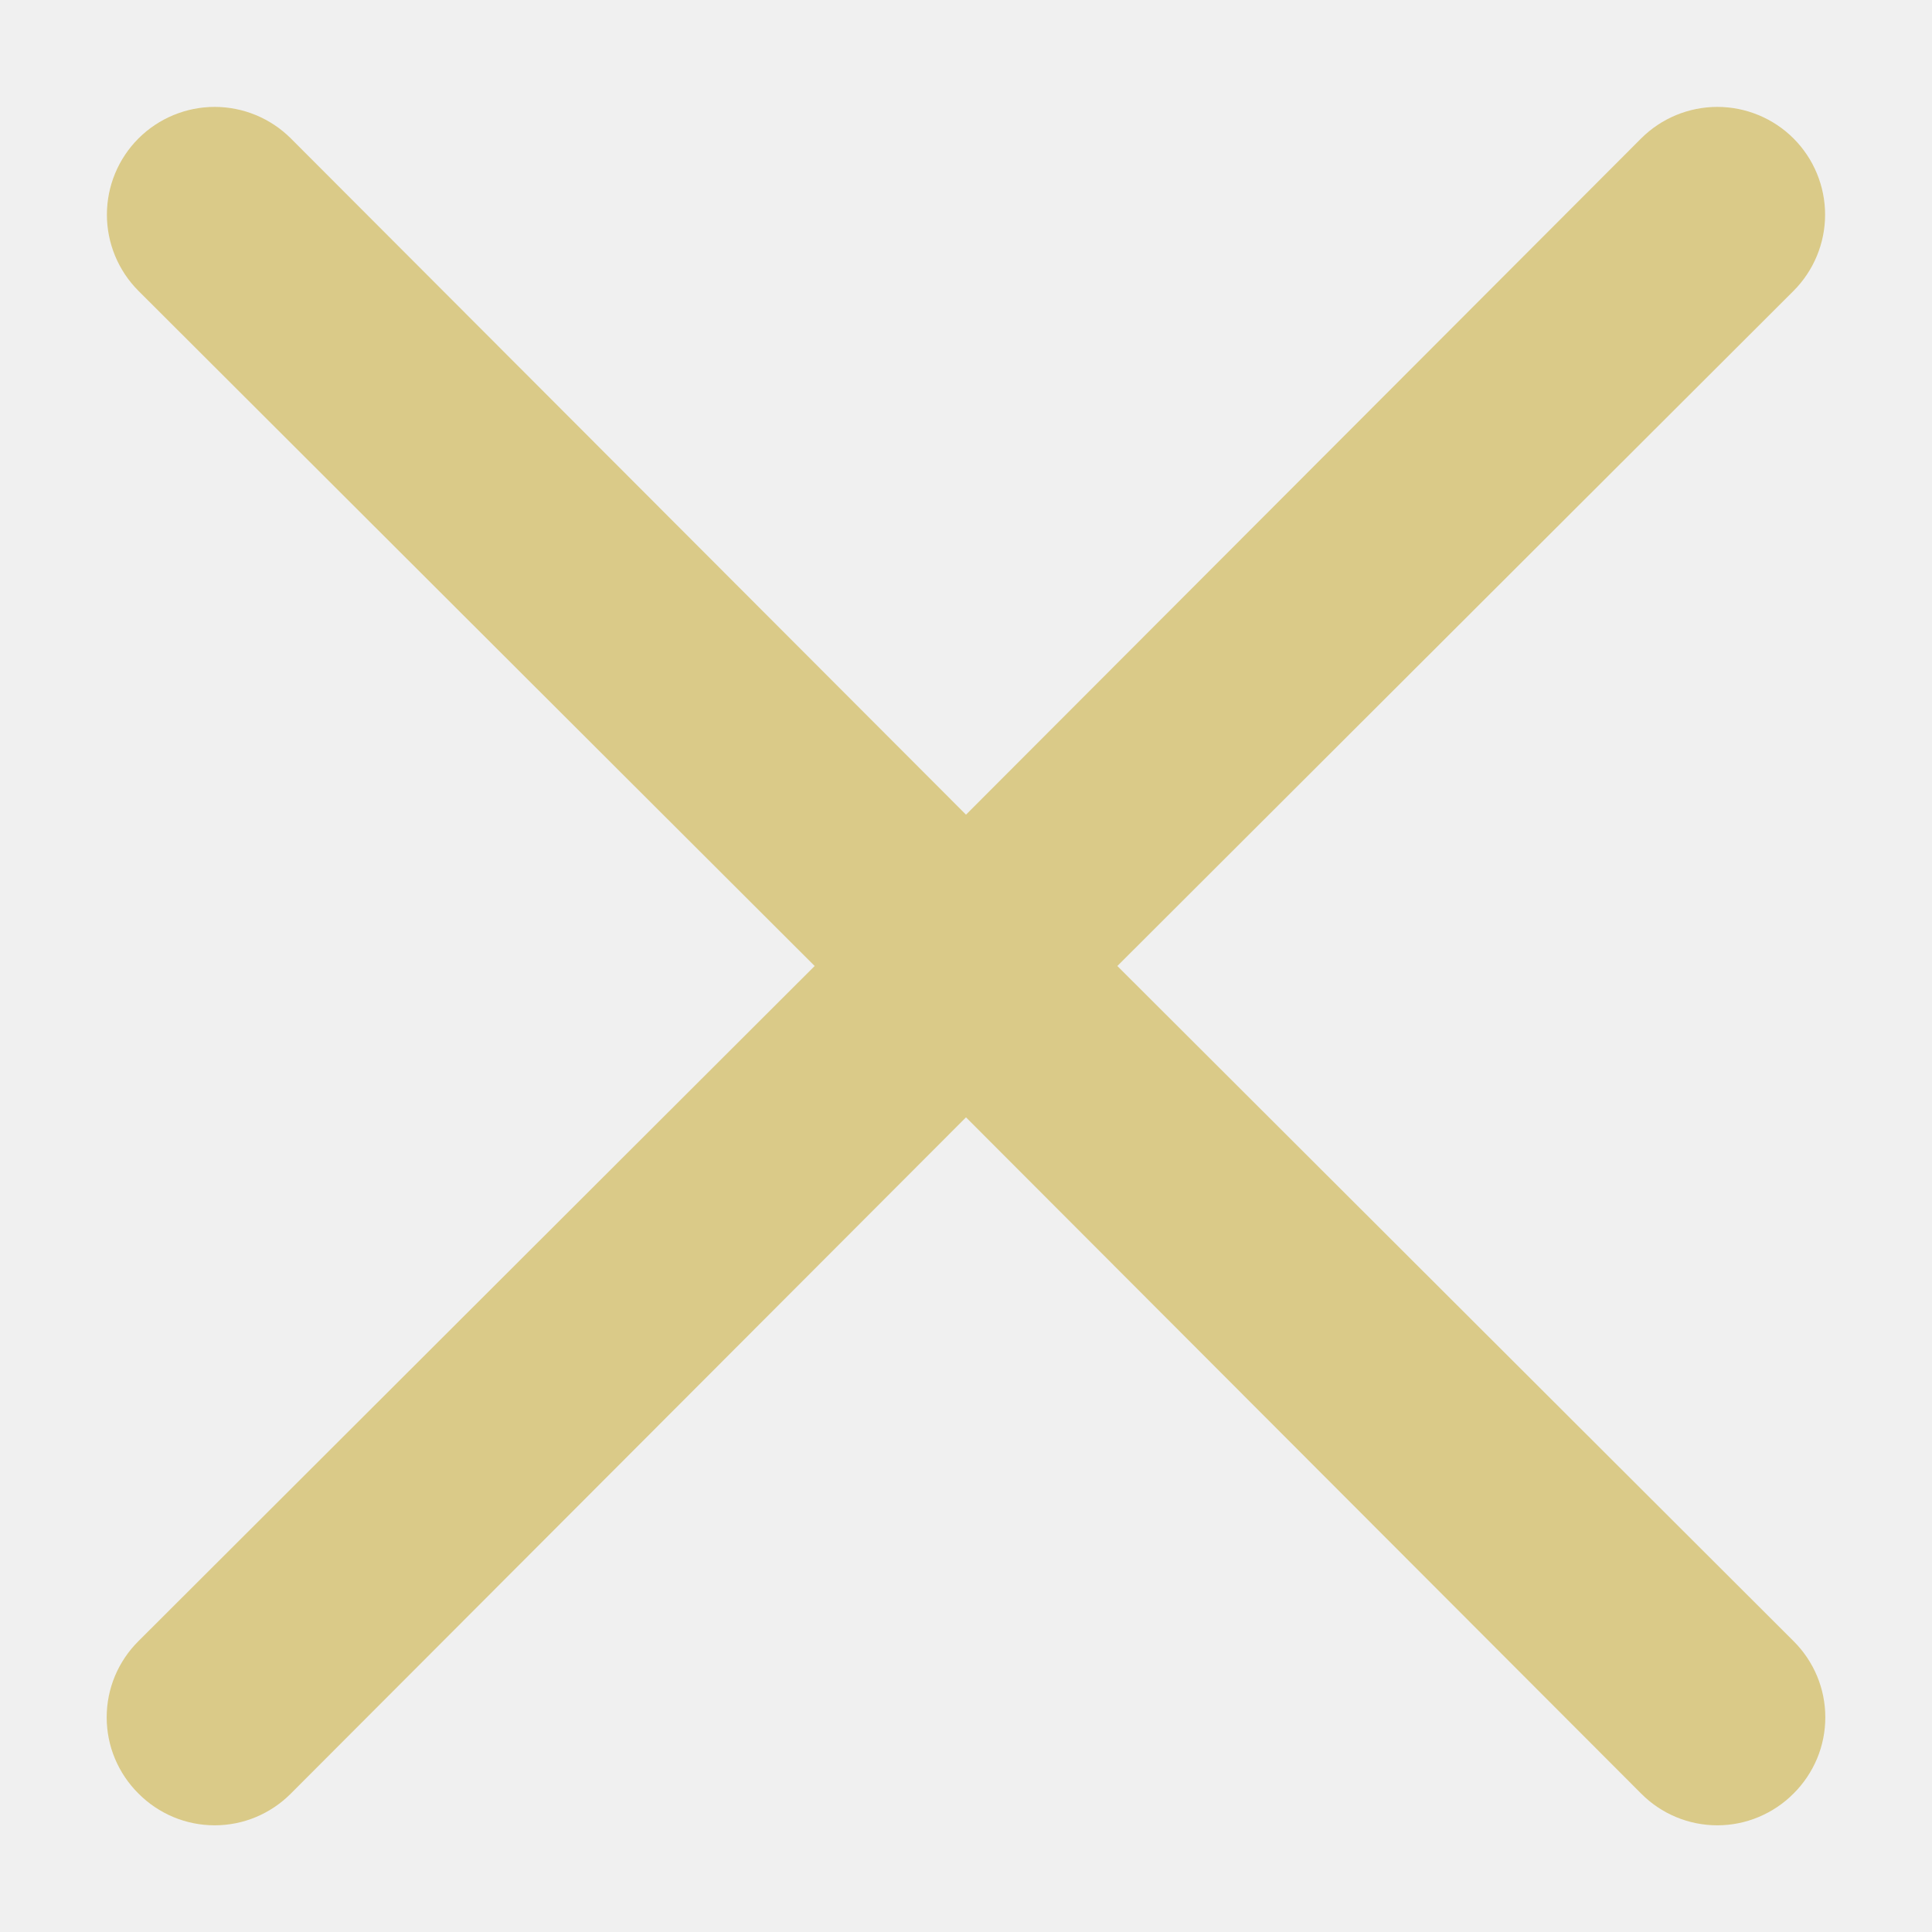
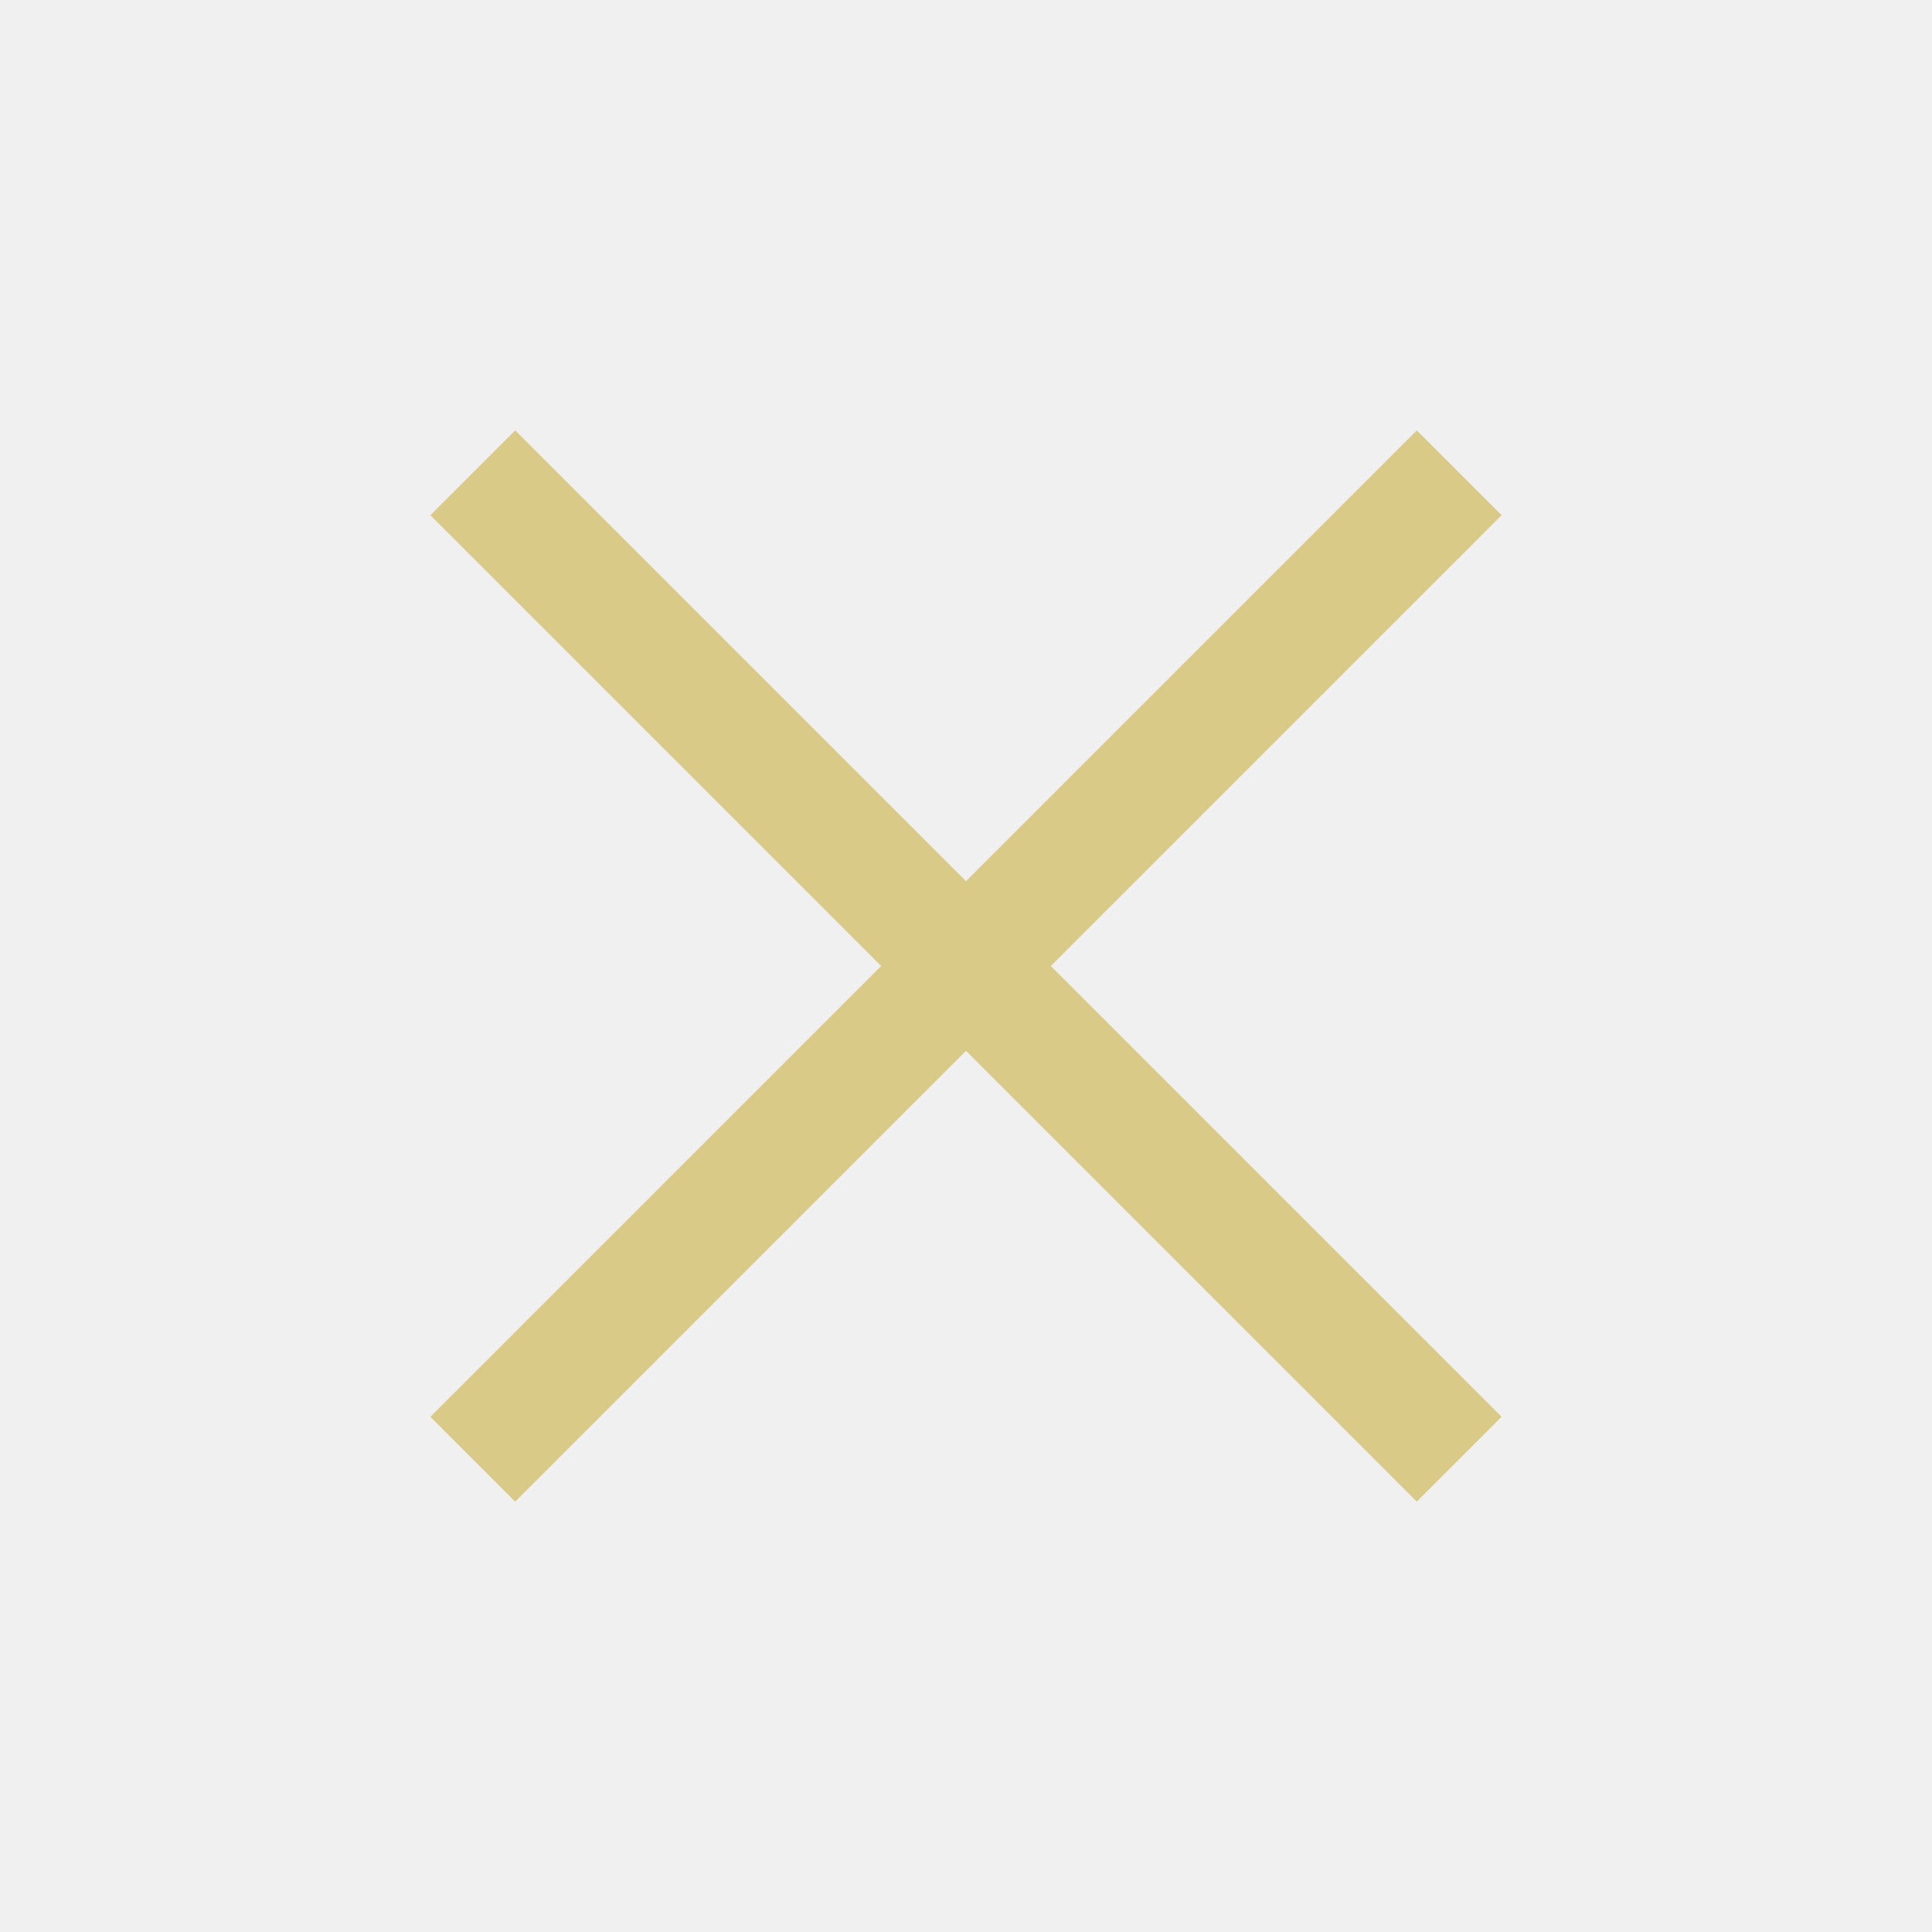
- <svg xmlns="http://www.w3.org/2000/svg" width="18" height="18" viewBox="0 0 18 18" fill="#FFF">
-   <path d="M10.41 9L16.71 2.71C16.898 2.522 17.004 2.266 17.004 2C17.004 1.734 16.898 1.478 16.71 1.29C16.522 1.102 16.266 0.996 16 0.996C15.734 0.996 15.478 1.102 15.29 1.29L9 7.59L2.71 1.29C2.522 1.102 2.266 0.996 2 0.996C1.734 0.996 1.478 1.102 1.29 1.29C1.102 1.478 0.996 1.734 0.996 2C0.996 2.266 1.102 2.522 1.29 2.71L7.59 9L1.29 15.29C1.196 15.383 1.122 15.494 1.071 15.615C1.02 15.737 0.994 15.868 0.994 16C0.994 16.132 1.02 16.263 1.071 16.385C1.122 16.506 1.196 16.617 1.29 16.71C1.383 16.804 1.494 16.878 1.615 16.929C1.737 16.98 1.868 17.006 2 17.006C2.132 17.006 2.263 16.98 2.385 16.929C2.506 16.878 2.617 16.804 2.71 16.71L9 10.41L15.29 16.71C15.383 16.804 15.493 16.878 15.615 16.929C15.737 16.98 15.868 17.006 16 17.006C16.132 17.006 16.263 16.98 16.384 16.929C16.506 16.878 16.617 16.804 16.71 16.71C16.804 16.617 16.878 16.506 16.929 16.385C16.98 16.263 17.006 16.132 17.006 16C17.006 15.868 16.98 15.737 16.929 15.615C16.878 15.494 16.804 15.383 16.71 15.29L10.41 9Z" fill="#DACA88" />
+ <svg xmlns="http://www.w3.org/2000/svg" height="24" viewBox="0 -960 960 960" width="24">
+   <path d="M256-213.847 213.847-256l224-224-224-224L256-746.153l224 224 224-224L746.153-704l-224 224 224 224L704-213.847l-224-224-224 224Z" fill="#DACA88" />
</svg>
